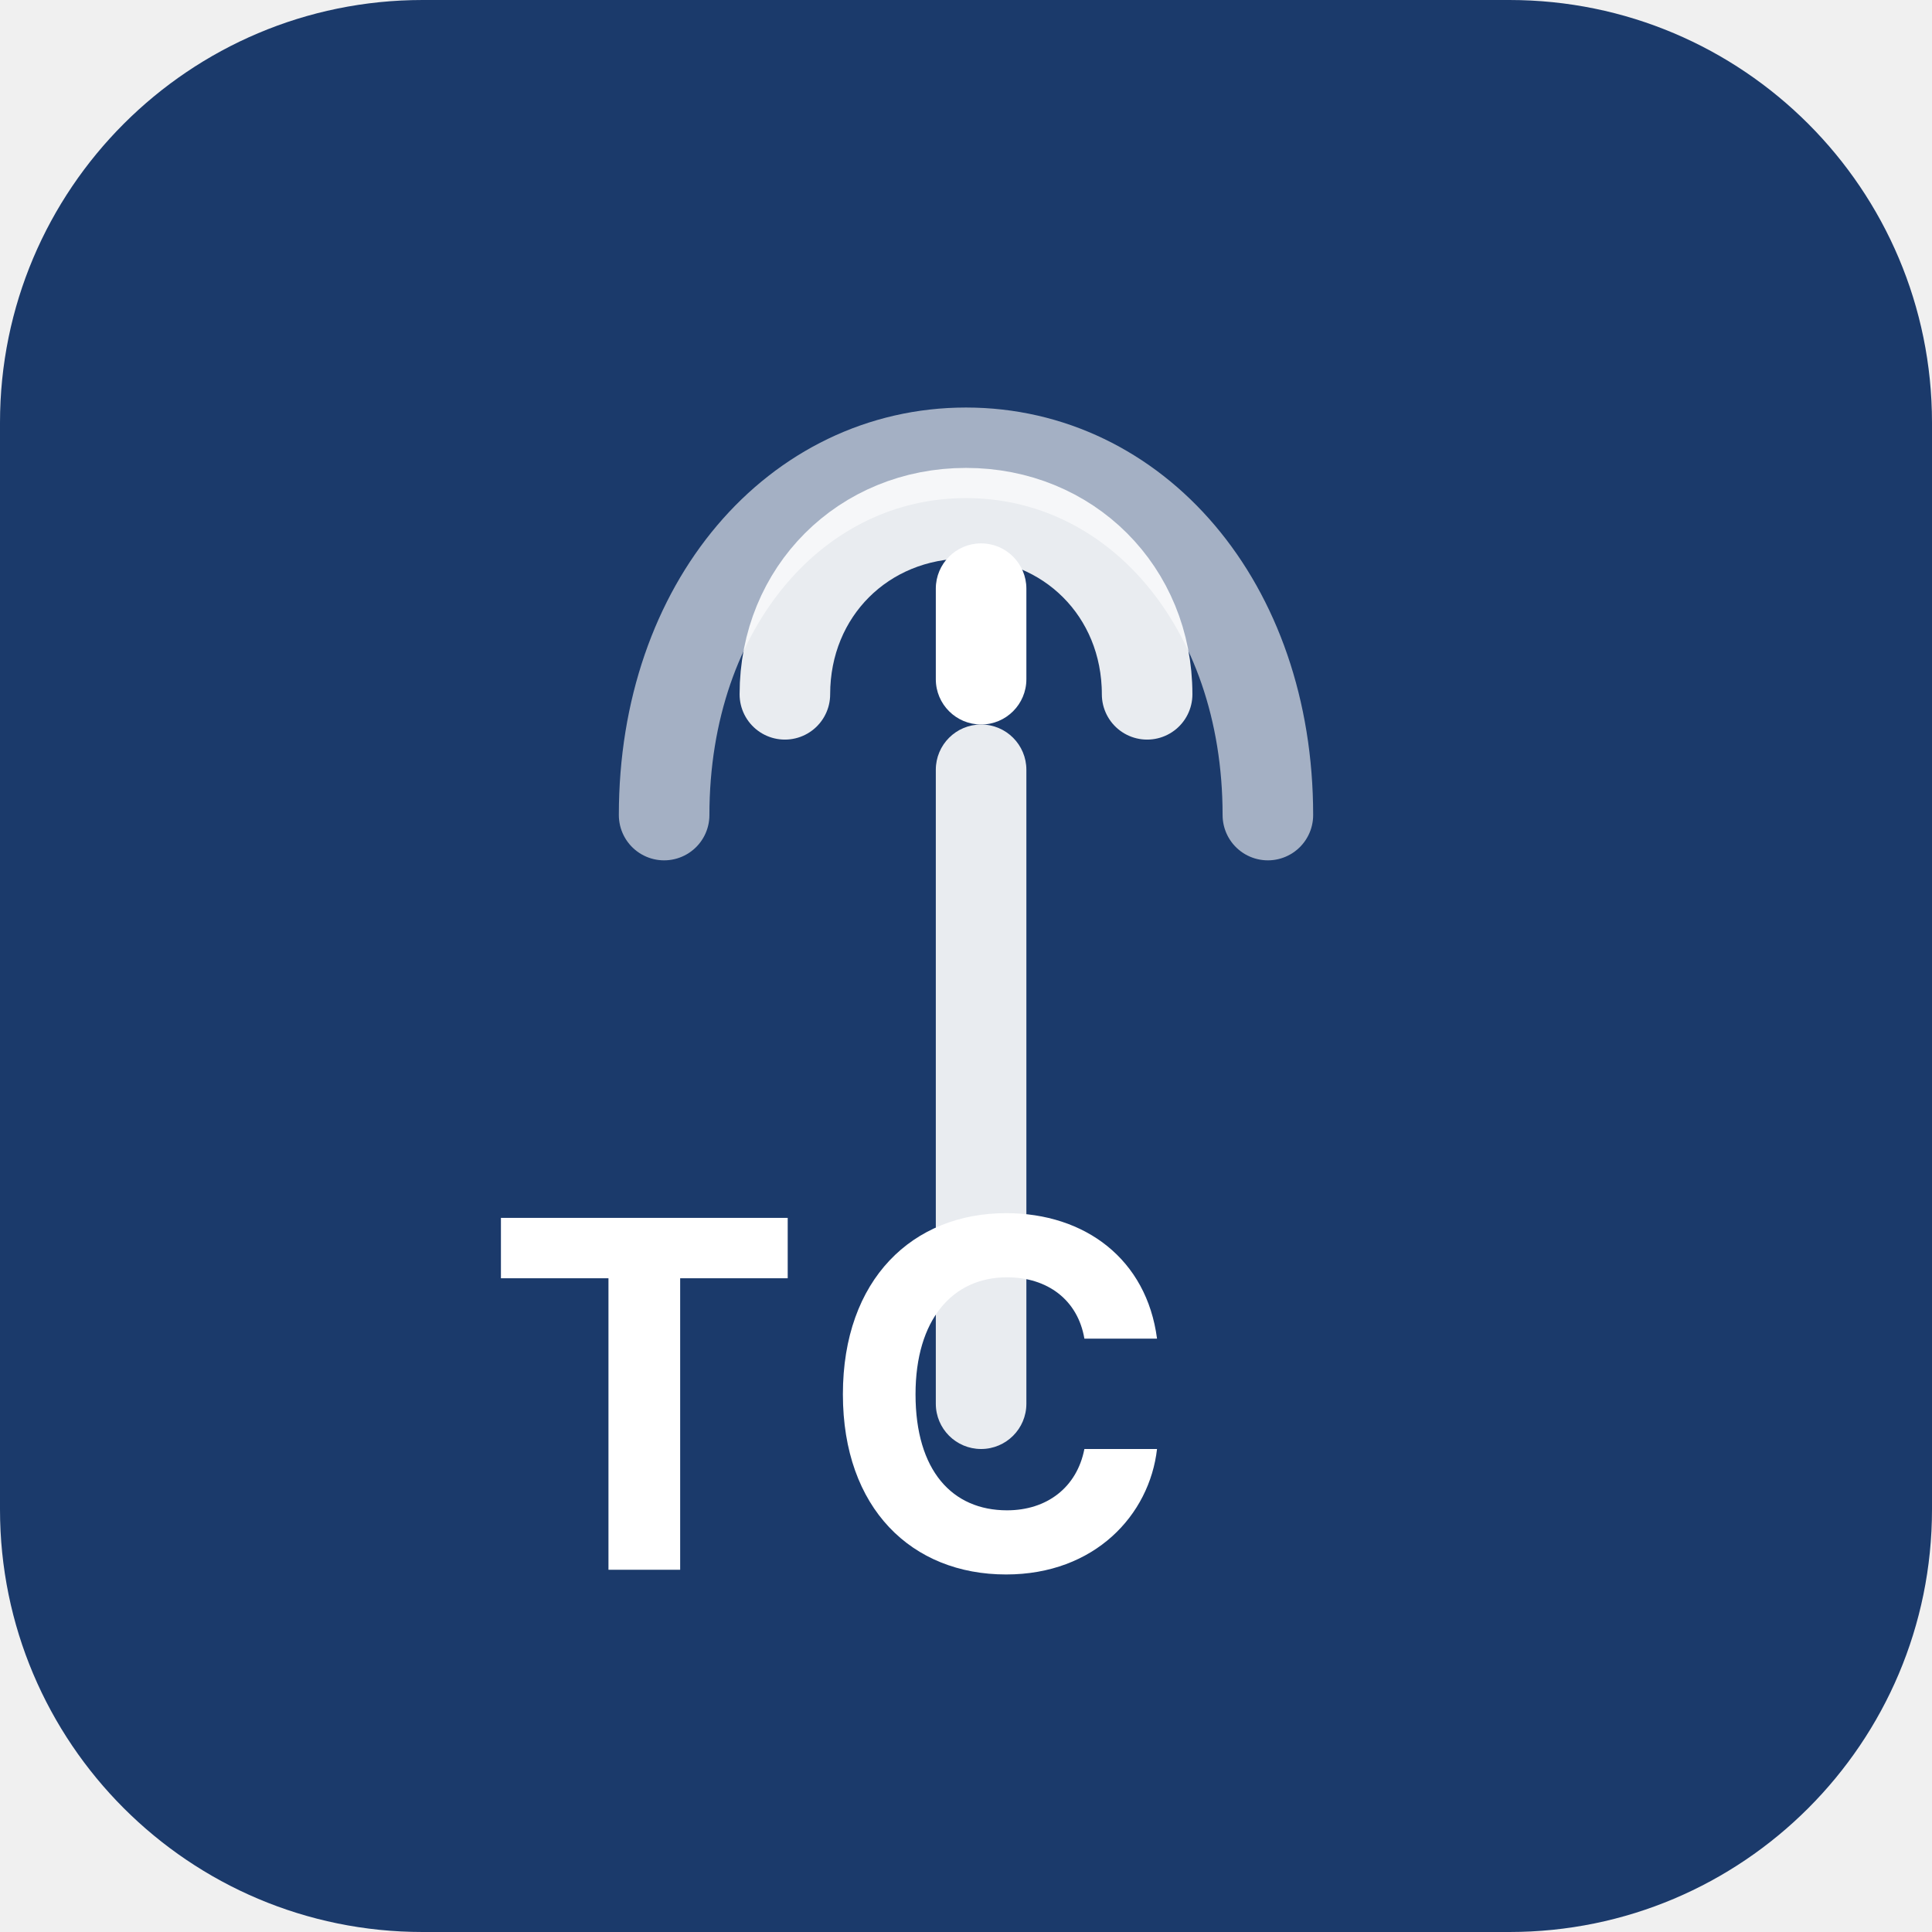
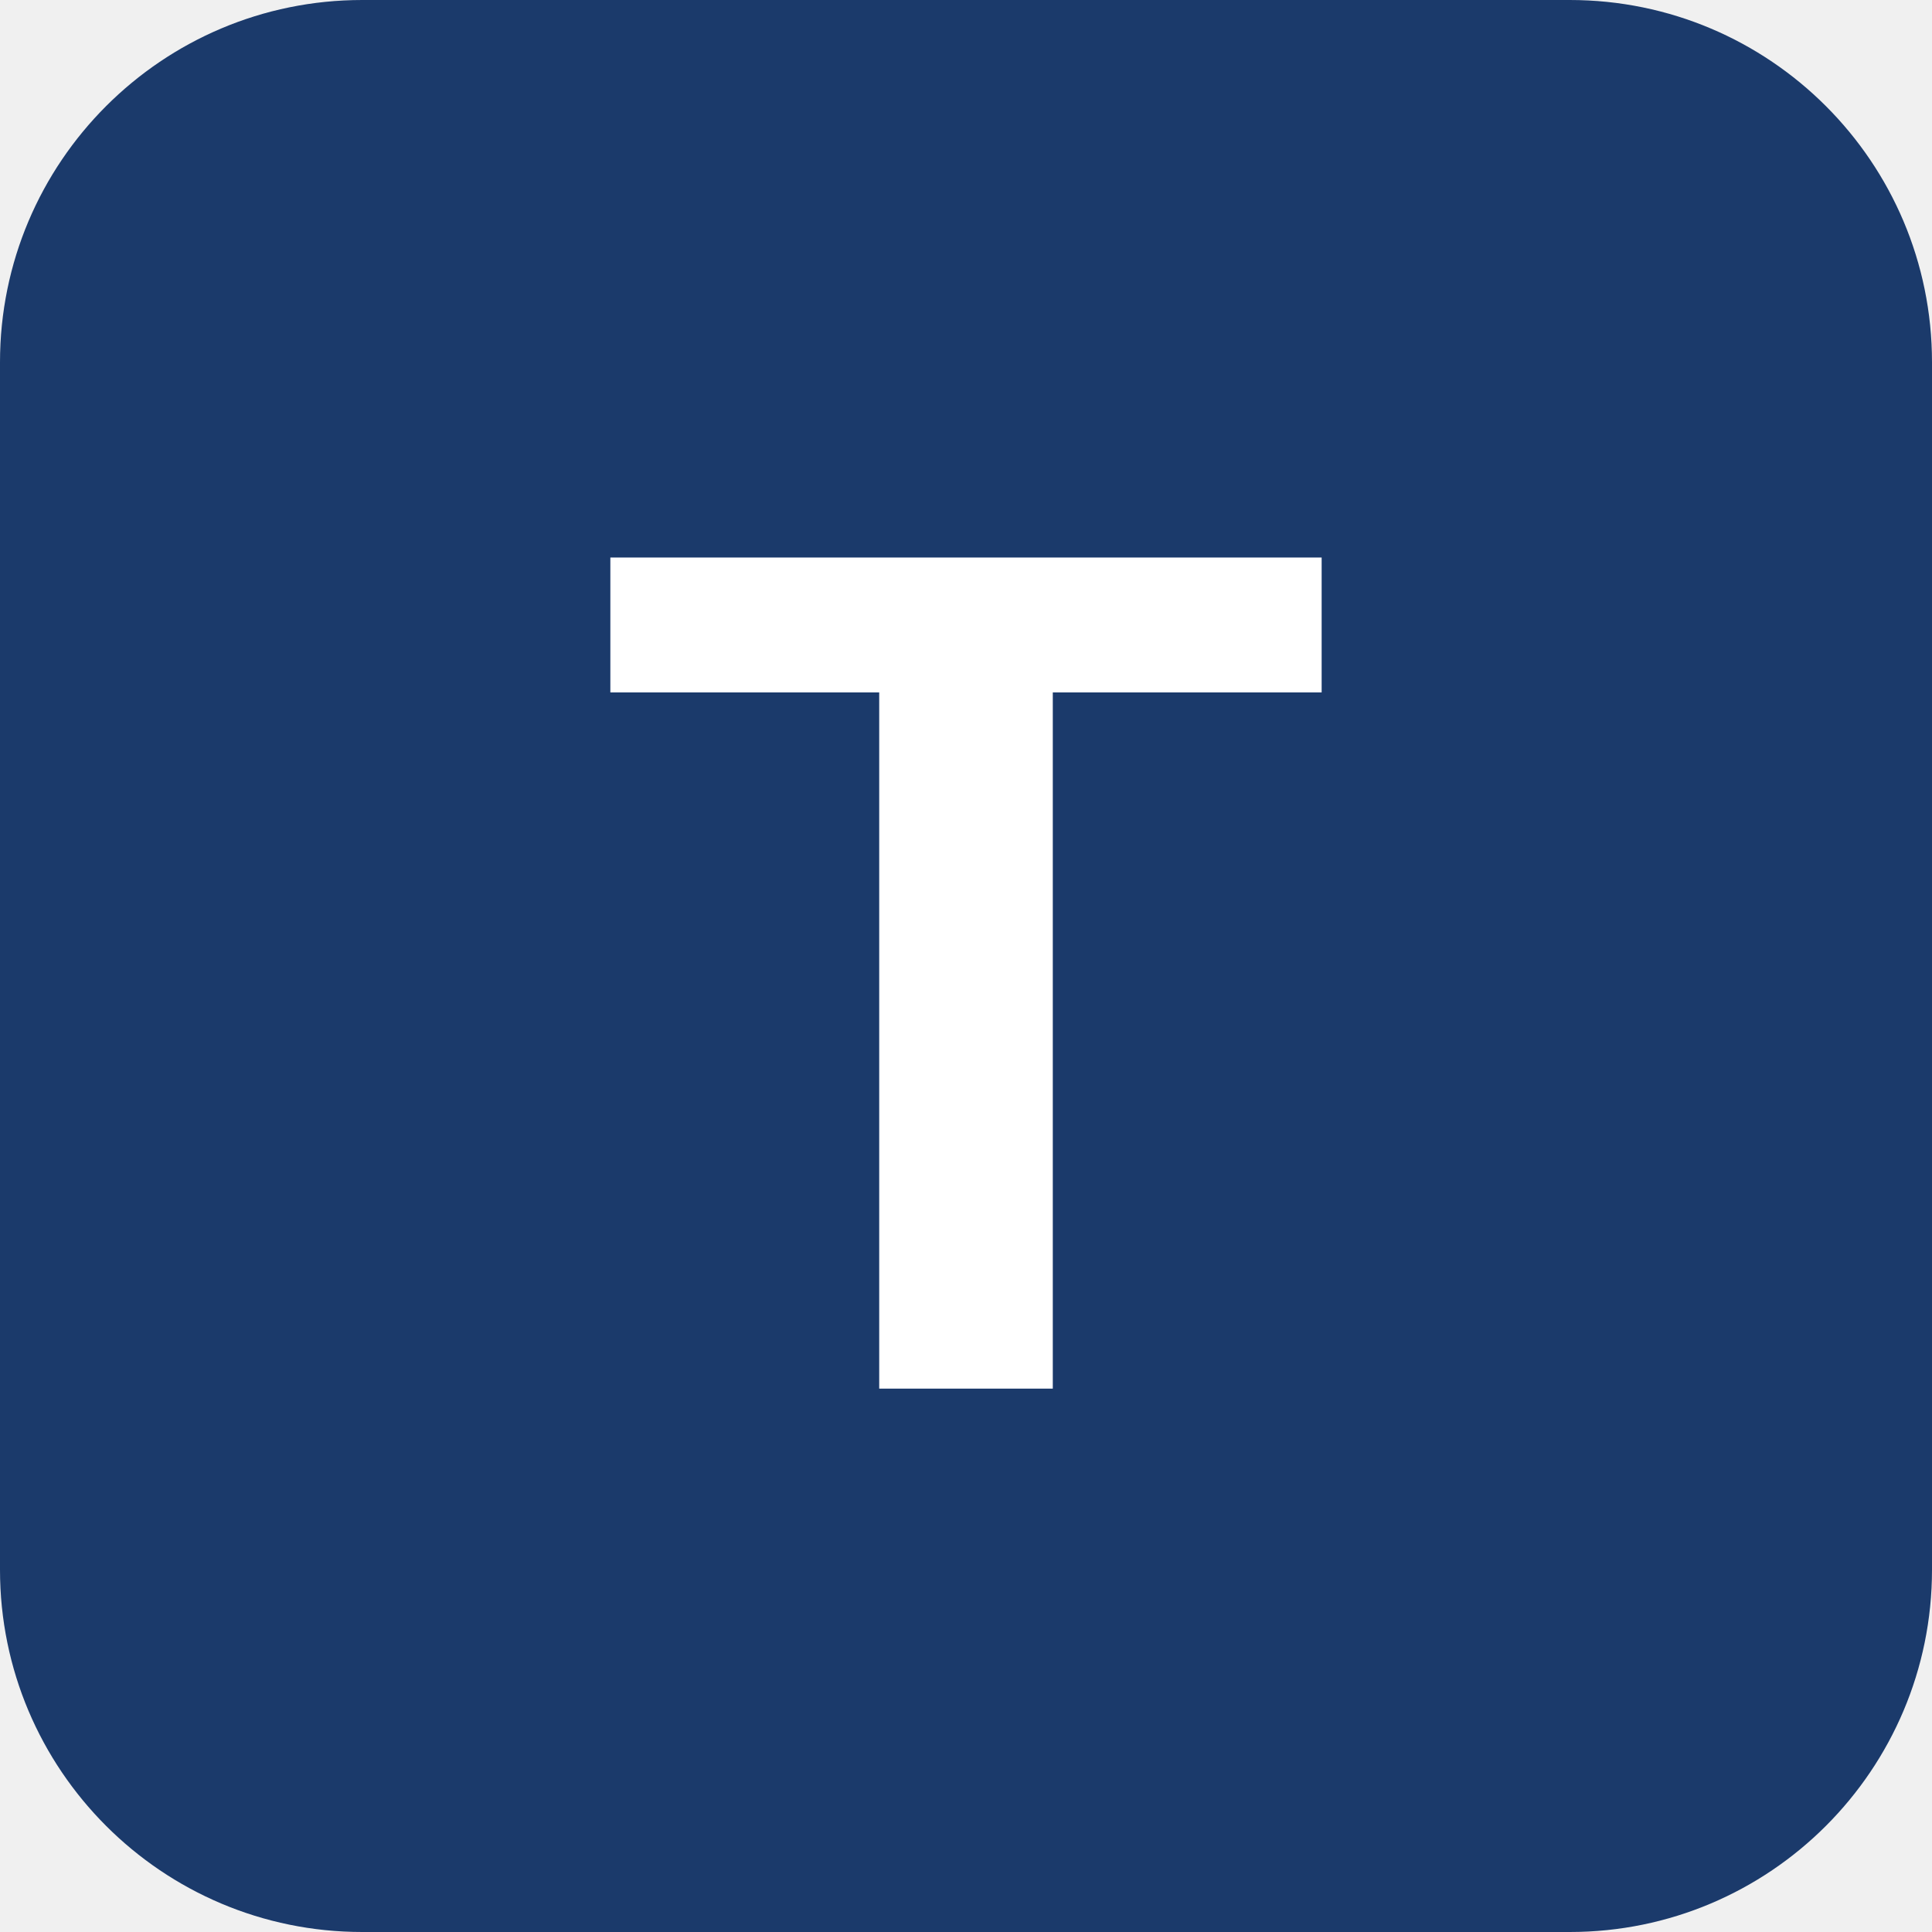
- <svg xmlns="http://www.w3.org/2000/svg" viewBox="0 0 32 32" fill="none">
-   <rect width="32" height="32" rx="7" fill="#1B3A6B" />
-   <rect x="15.5" y="12" width="1.5" height="12" rx="0.75" fill="white" opacity="0.9" />
-   <rect x="15.5" y="9" width="1.5" height="3" rx="0.75" fill="white" />
-   <path d="M13 11.5 C13 9.8 14.3 8.5 16 8.5 C17.7 8.5 19 9.8 19 11.5" stroke="white" stroke-width="1.5" stroke-linecap="round" fill="none" opacity="0.9" />
-   <path d="M11 13.5 C11 10 13.2 7.5 16 7.5 C18.8 7.5 21 10 21 13.5" stroke="white" stroke-width="1.5" stroke-linecap="round" fill="none" opacity="0.6" />
-   <text x="8" y="26" font-family="'Inter', 'Arial', sans-serif" font-size="8" font-weight="700" fill="white" letter-spacing="0.5">TC</text>
+ <svg xmlns="http://www.w3.org/2000/svg" viewBox="0 0 32 32">
+   <rect width="32" height="32" rx="6" fill="#1B3A6B" />
+   <text x="16" y="23" text-anchor="middle" font-family="'Arial Black', Arial, sans-serif" font-size="20" font-weight="900" fill="white" letter-spacing="-1">T</text>
</svg>
